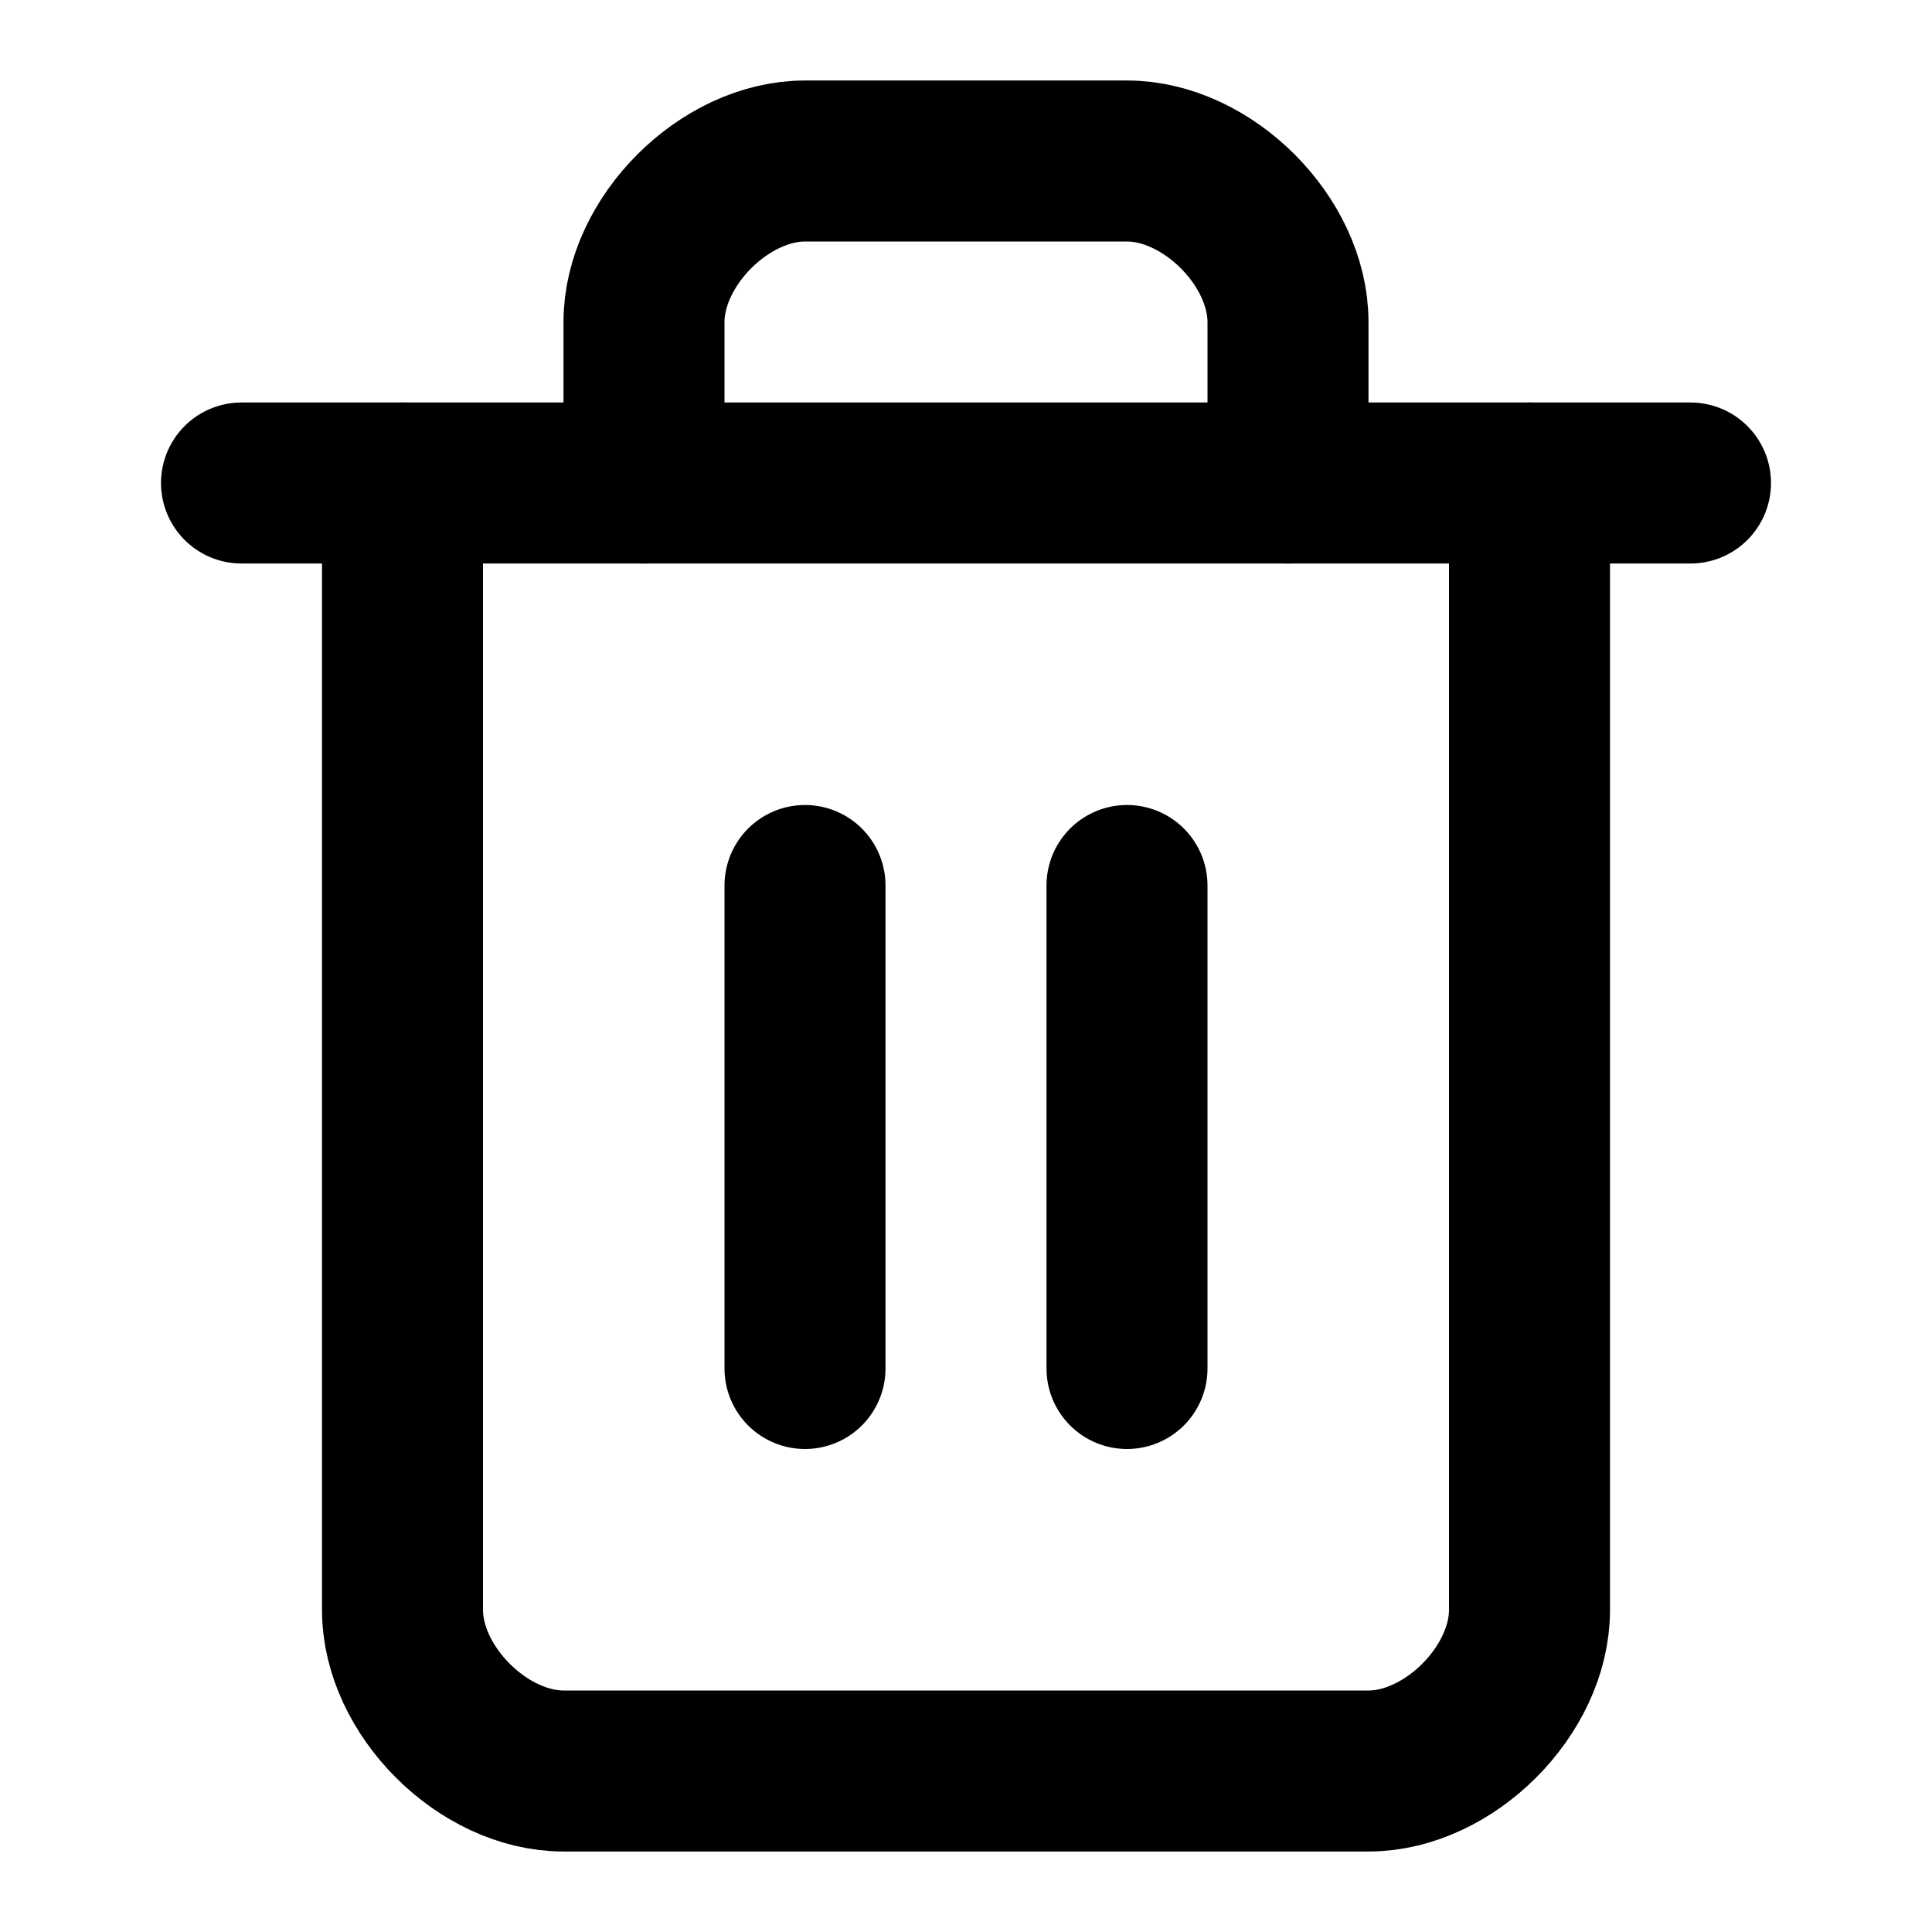
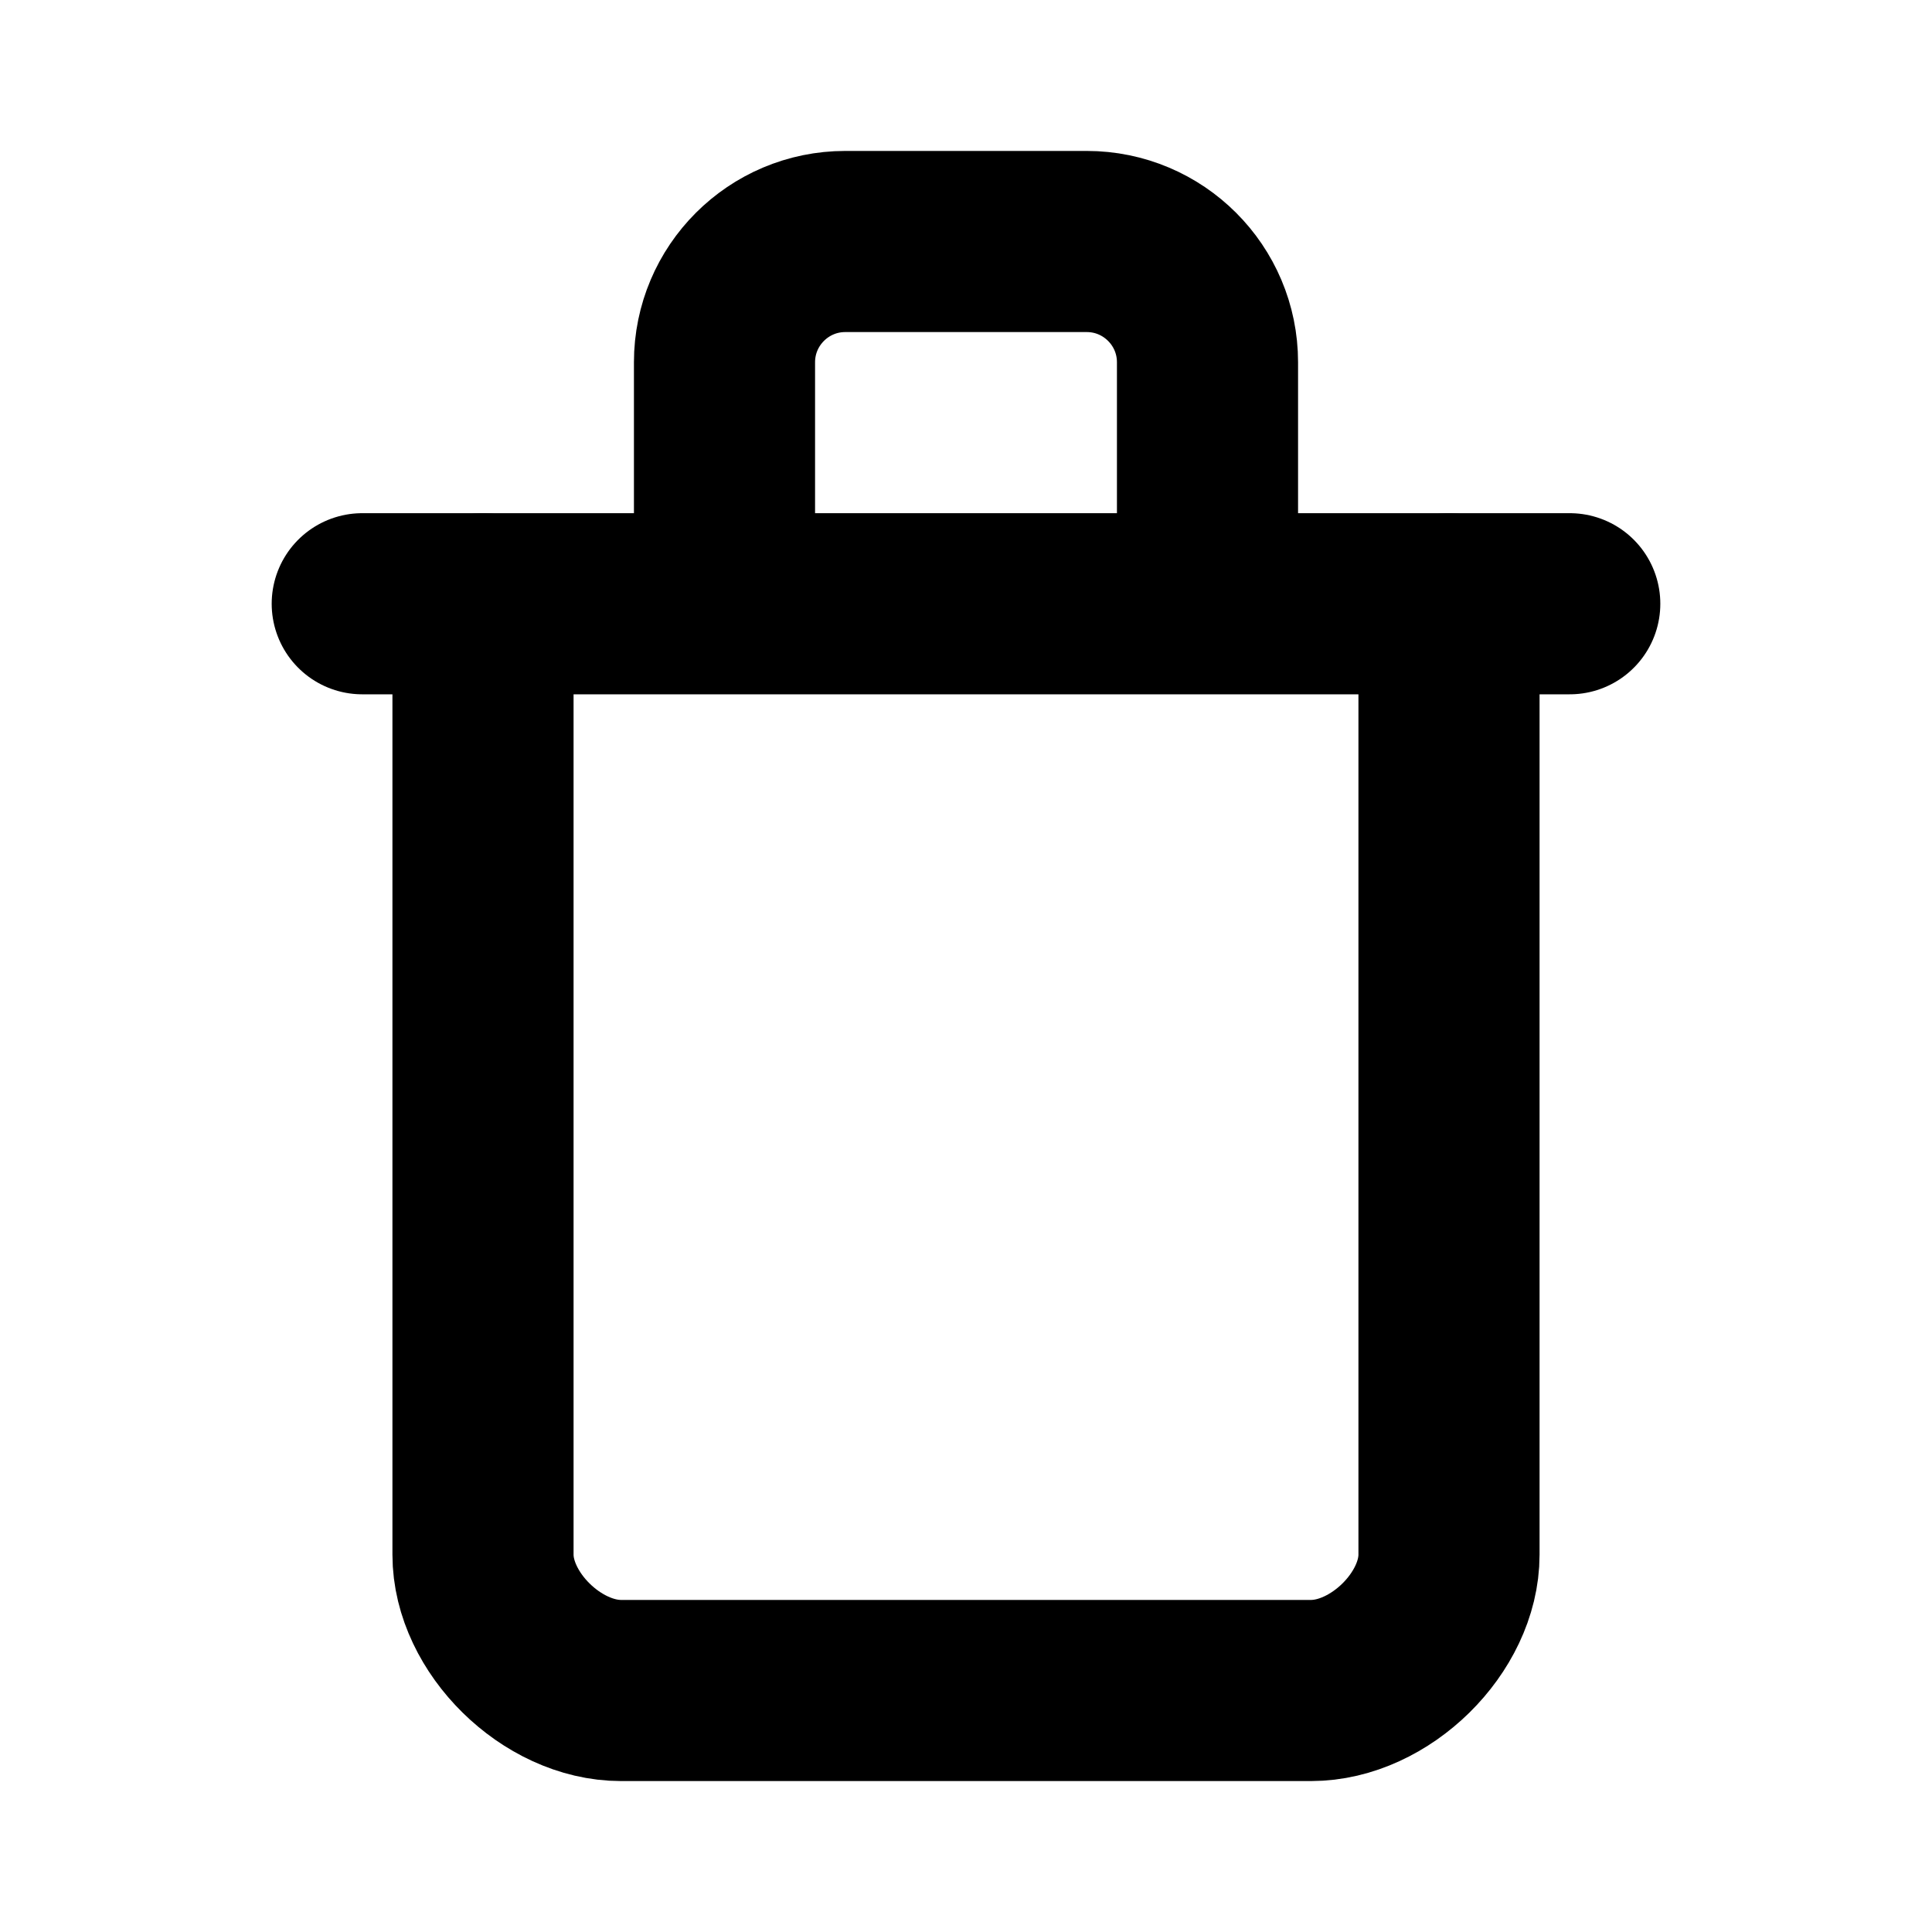
- <svg xmlns="http://www.w3.org/2000/svg" width="24" height="24" viewBox="0 0 24 24" fill="none" stroke="currentColor" stroke-width="2" stroke-linecap="round" stroke-linejoin="round" class="lucide lucide-trash-2">
-   <path d="M3 6h18" />
-   <path d="M19 6v14c0 1-1 2-2 2H7c-1 0-2-1-2-2V6" />
-   <path d="M8 6V4c0-1 1-2 2-2h4c1 0 2 1 2 2v2" />
-   <line x1="10" x2="10" y1="11" y2="17" />
-   <line x1="14" x2="14" y1="11" y2="17" />
+ <svg xmlns="http://www.w3.org/2000/svg" width="16" height="16" viewBox="0 0 16 16" fill="none">
+   <path d="M3 5L13 5" stroke="black" stroke-width="1.5" stroke-linecap="round" stroke-linejoin="round" />
+   <path d="M12 5V12.875C12 13.438 11.429 14 10.857 14H5.143C4.571 14 4 13.438 4 12.875V5" stroke="black" stroke-width="1.5" stroke-linecap="round" stroke-linejoin="round" />
+   <path d="M10 5V3C10 2.448 9.552 2 9 2H7C6.448 2 6 2.448 6 3V5" stroke="black" stroke-width="1.5" />
</svg>
